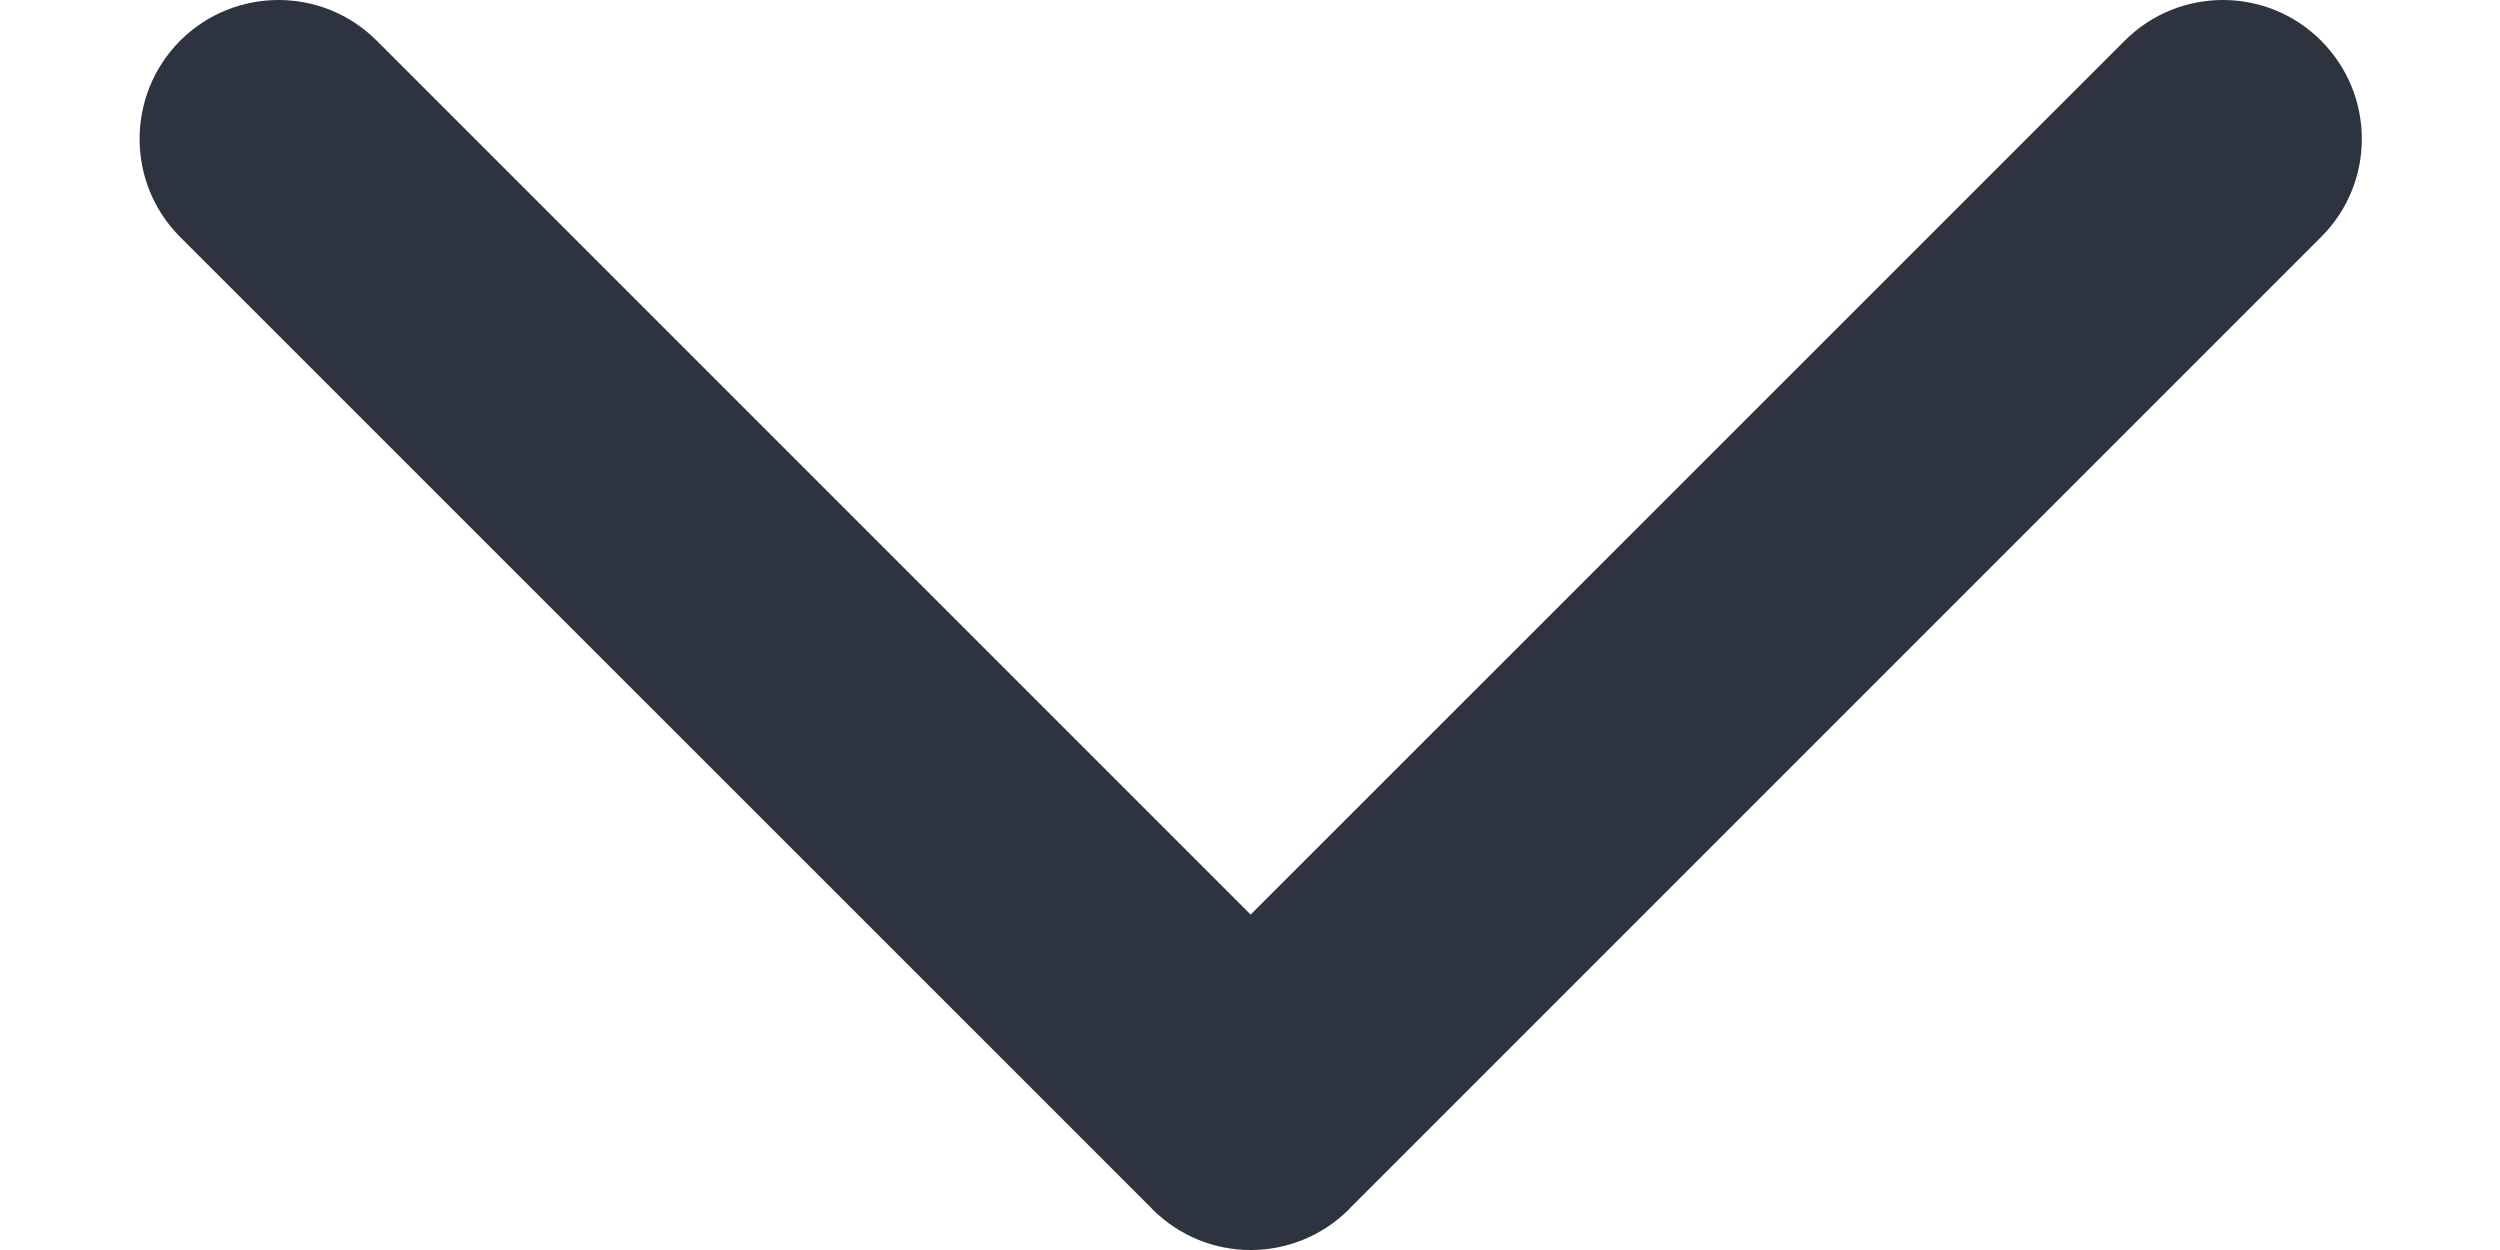
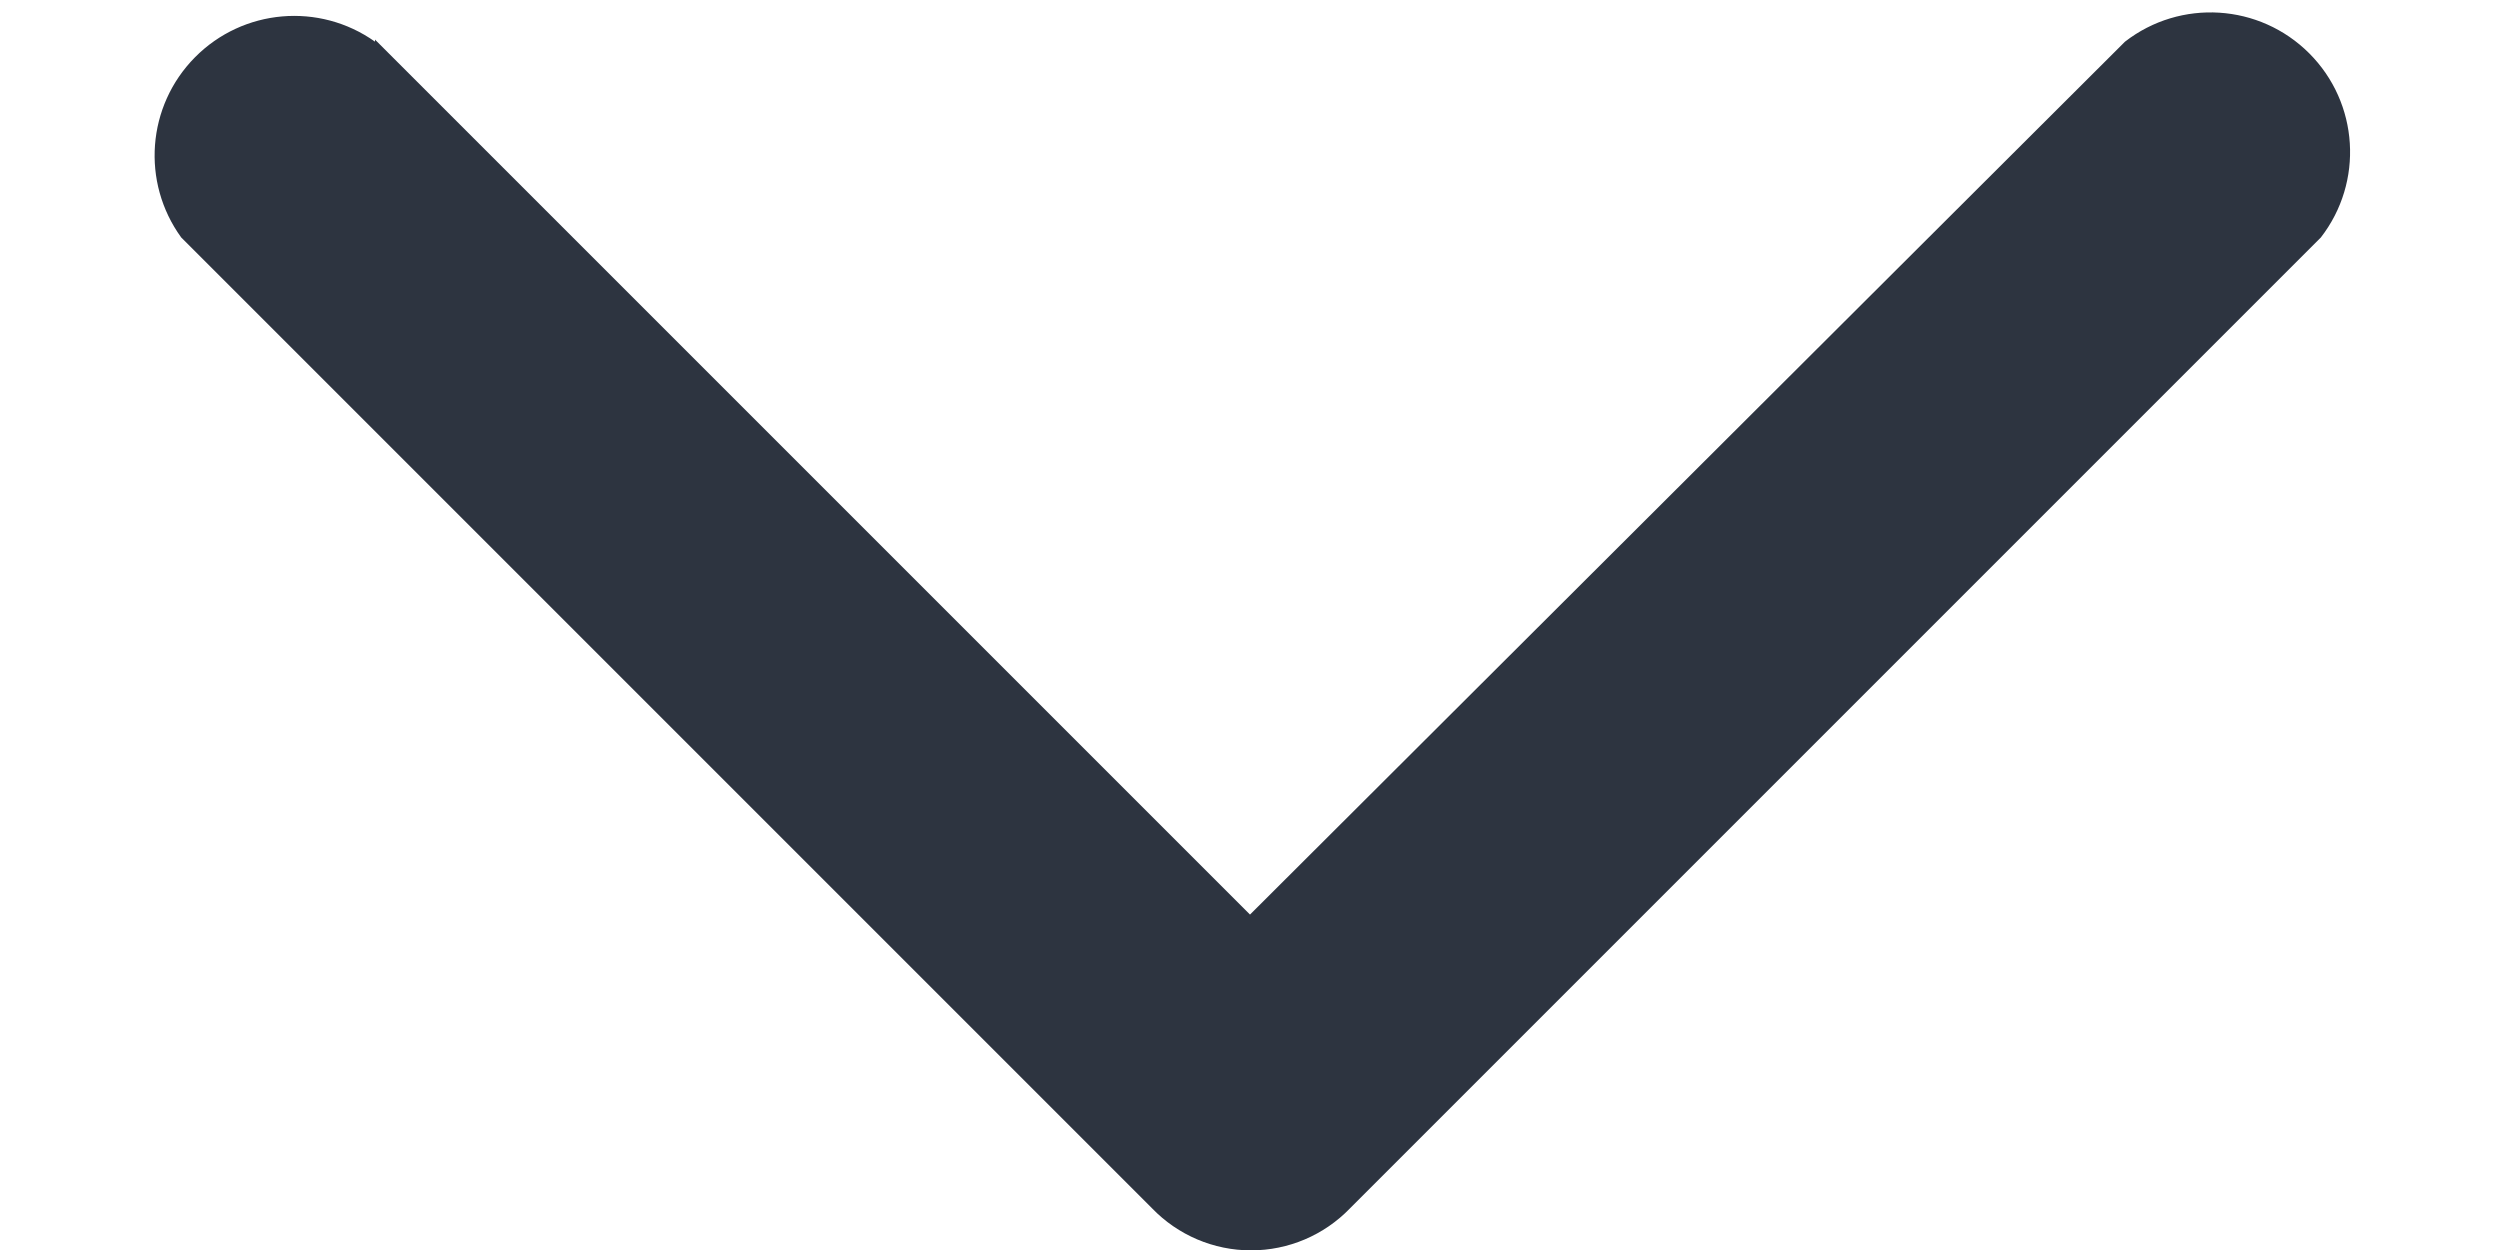
<svg xmlns="http://www.w3.org/2000/svg" width="12" height="6" viewBox="0 0 12 6" fill="none">
-   <path fill-rule="evenodd" clip-rule="evenodd" d="M1.808 0.195C1.548 -0.065 1.126 -0.065 0.865 0.195C0.605 0.456 0.605 0.878 0.865 1.138L5.526 5.798C5.528 5.801 5.53 5.803 5.532 5.805C5.663 5.935 5.834 6.001 6.005 6C6.175 6 6.345 5.934 6.475 5.805C6.477 5.803 6.479 5.801 6.481 5.798L11.141 1.138C11.402 0.878 11.402 0.456 11.141 0.195C10.881 -0.065 10.459 -0.065 10.199 0.195L6.003 4.39L1.808 0.195Z" fill="#2D3440" />
+   <path fill-rule="evenodd" clip-rule="evenodd" d="M1.8.2a.67.67 0 0 0-.93.94L5.53 5.8a.66.66 0 0 0 .95 0l4.66-4.66A.67.67 0 0 0 10.2.2L6 4.39 1.8.19Z" fill="#2D3440" />
</svg>
